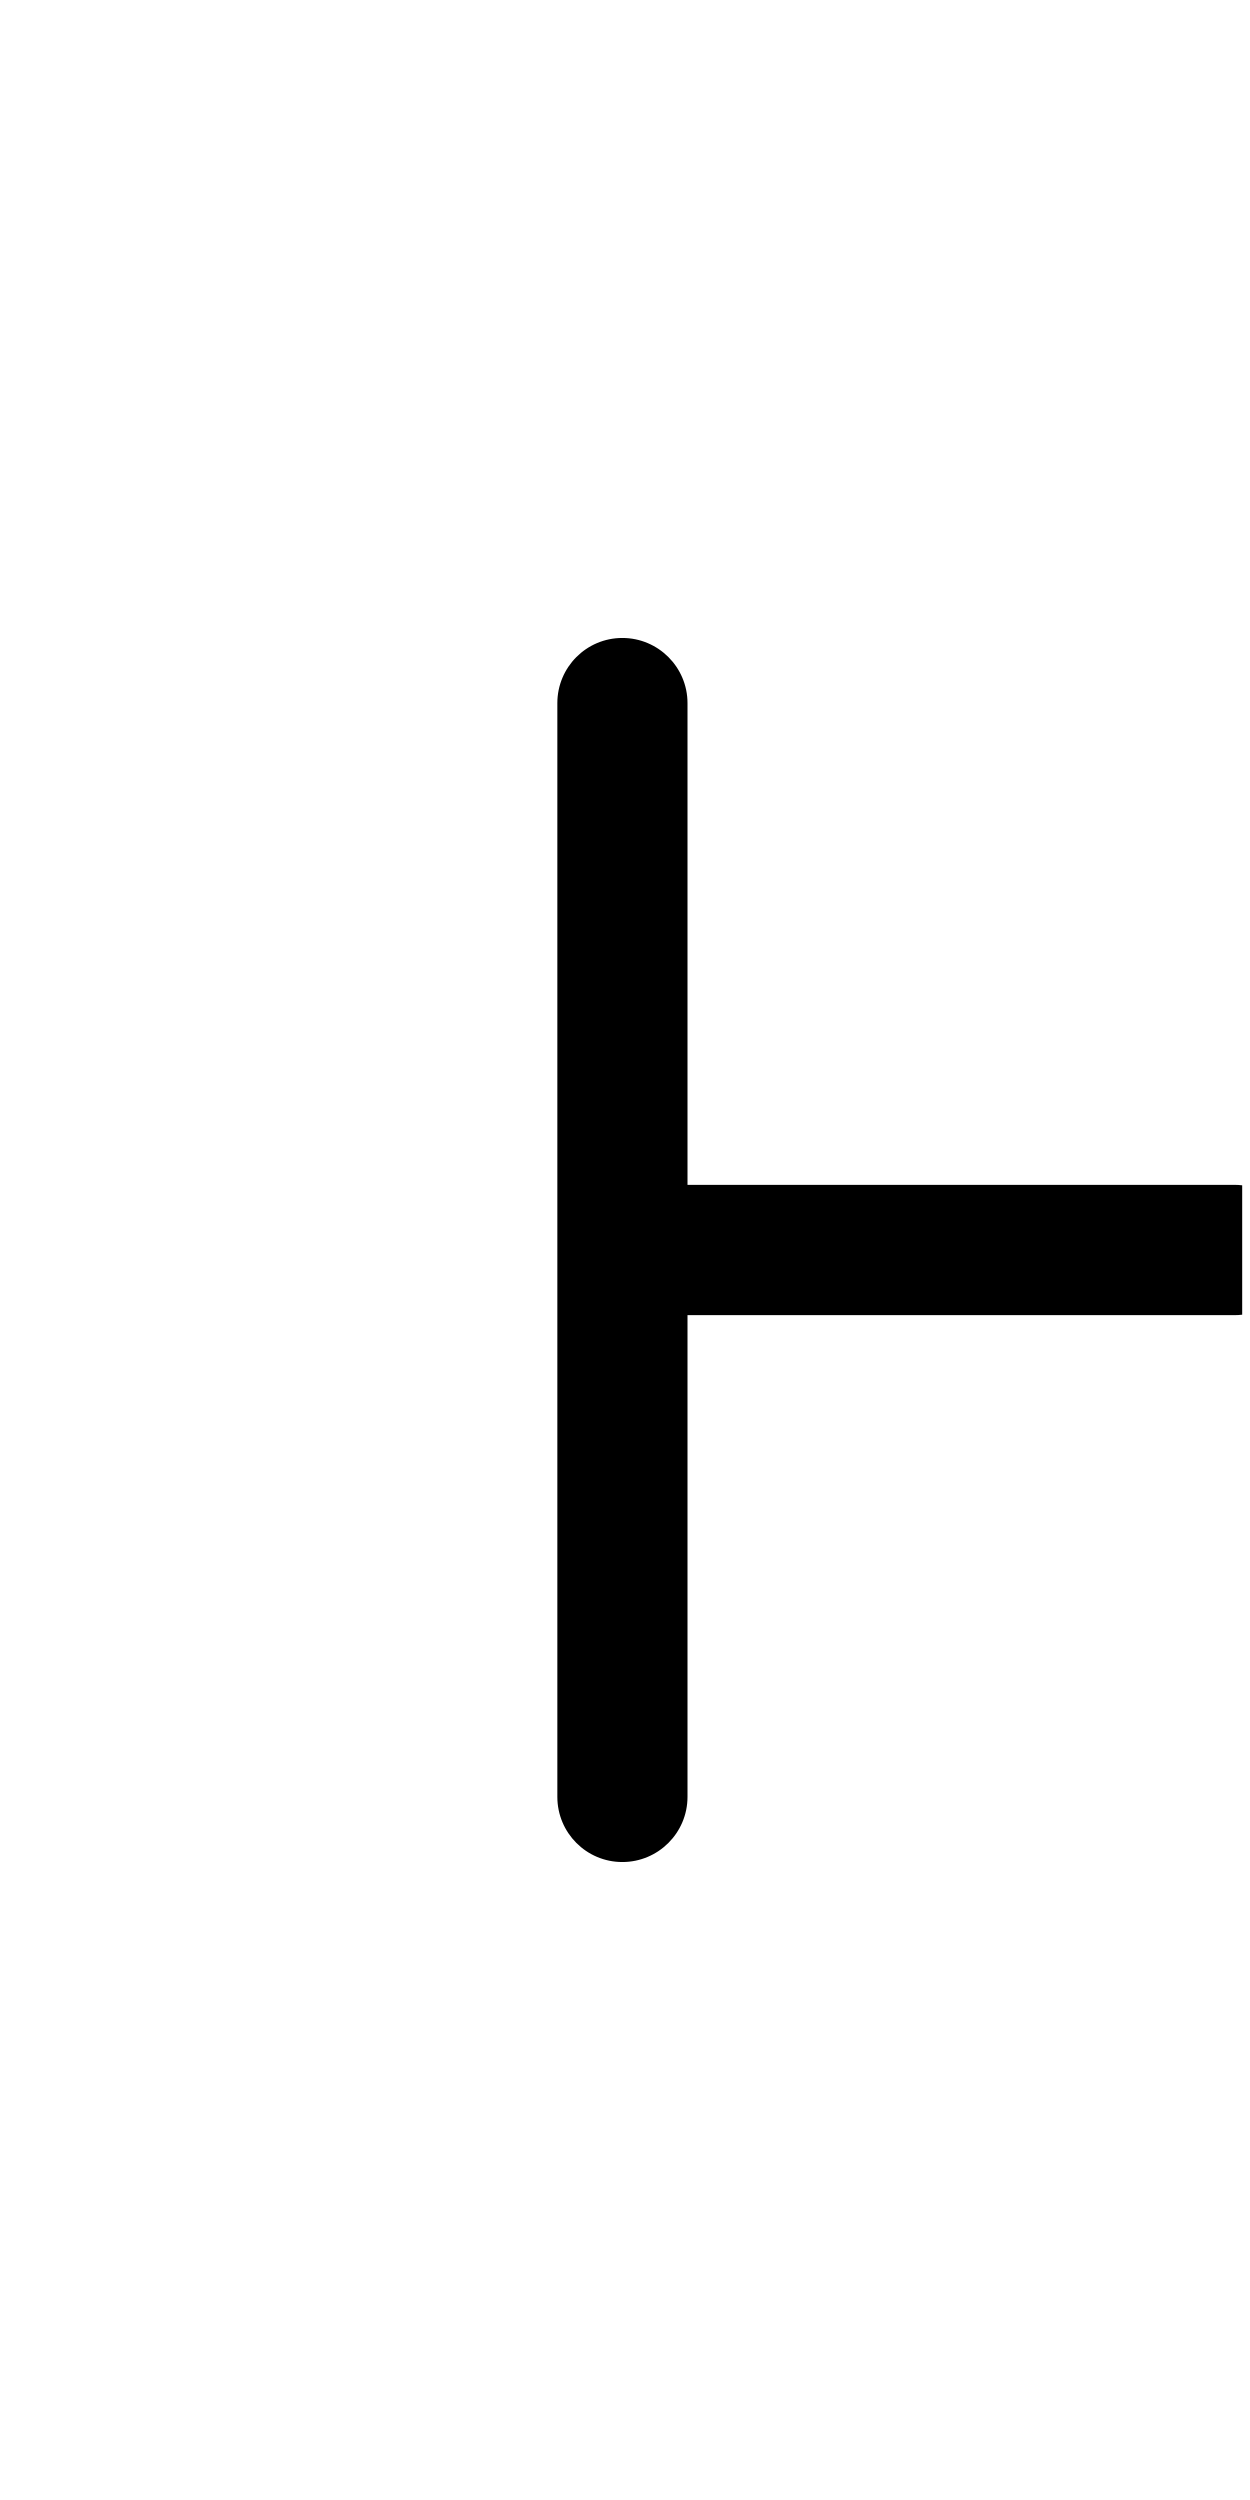
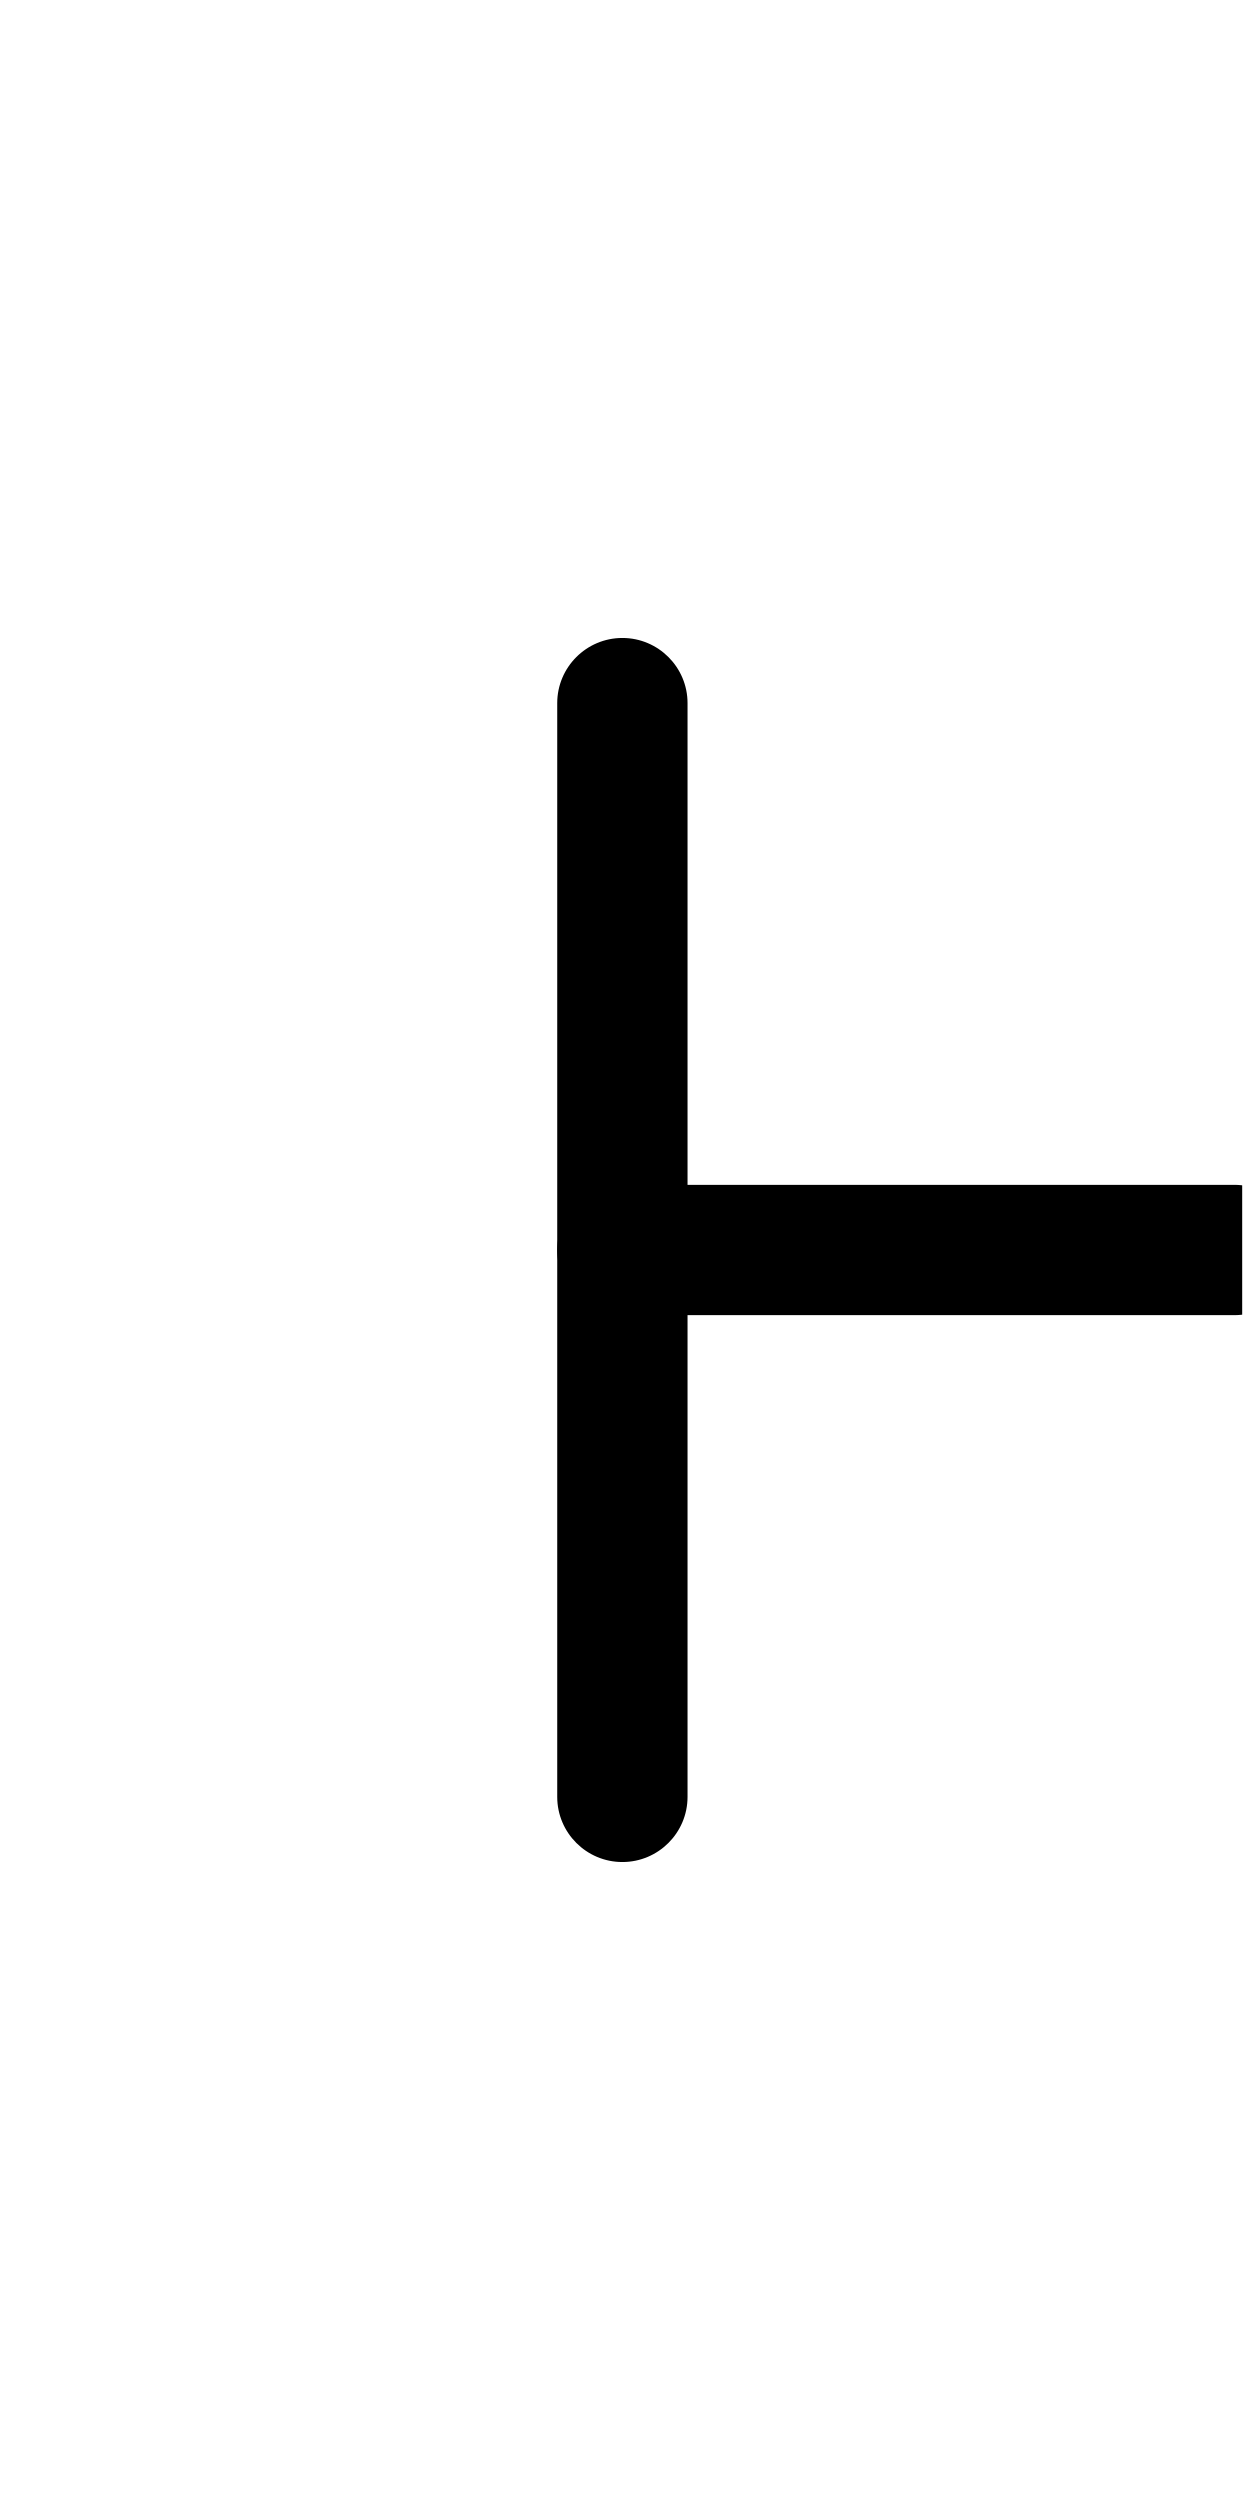
<svg xmlns="http://www.w3.org/2000/svg" width="100%" height="100%" viewBox="0 0 8 16" version="1.1" xml:space="preserve" style="fill-rule:evenodd;clip-rule:evenodd;stroke-linejoin:round;stroke-miterlimit:2;">
-   <g id="start" transform="matrix(0.496875,0,0,1,0,0)">
+   <g id="_-" transform="matrix(0.496875,0,0,1,0,0)">
    <rect x="0" y="0" width="16" height="16" style="fill:none;" />
    <clipPath id="_clip1">
      <rect x="0" y="0" width="16" height="16" />
    </clipPath>
    <g clip-path="url(#_clip1)">
-       <g id="start1" transform="matrix(2.01258,0,0,1,0,-1.77636e-15)">
-         <path d="M7.95,8.414C7.934,8.416 7.917,8.417 7.9,8.417L4.4,8.417L4.4,11.5C4.4,11.73 4.213,11.917 3.983,11.917C3.753,11.917 3.567,11.73 3.567,11.5L3.567,4.5C3.567,4.27 3.753,4.083 3.983,4.083C4.213,4.083 4.4,4.27 4.4,4.5L4.4,7.583L7.9,7.583C7.917,7.583 7.934,7.584 7.95,7.586L7.95,8.414Z" />
+       <g id="_00" transform="matrix(2.01258,0,0,-1,-8.08404,16)">
+         <path d="M7.583,4.5L7.583,8C7.583,8.23 7.77,8.417 8,8.417C8.23,8.417 8.417,8.23 8.417,8L8.417,4.5C8.417,4.27 8.23,4.083 8,4.083C7.77,4.083 7.583,4.27 7.583,4.5Z" />
+       </g>
+       <g transform="matrix(1.23235e-16,-1,-2.01258,-6.12323e-17,24.1504,16)">
+         <g id="base">
+           <path id="consonant" d="M7.583,4.1L7.583,8C7.583,8.23 7.77,8.417 8,8.417C8.23,8.417 8.417,8.23 8.417,8L8.417,4.1C8.417,3.87 8.23,3.683 8,3.683C7.77,3.683 7.583,3.87 7.583,4.1Z" />
+         </g>
+       </g>
+       <g id="_0" transform="matrix(2.01258,0,0,1,-8.08404,0)">
+         <path d="M7.583,4.5L7.583,8C7.583,8.23 7.77,8.417 8,8.417C8.23,8.417 8.417,8.23 8.417,8L8.417,4.5C8.417,4.27 8.23,4.083 8,4.083C7.77,4.083 7.583,4.27 7.583,4.5Z" />
      </g>
    </g>
  </g>
</svg>
